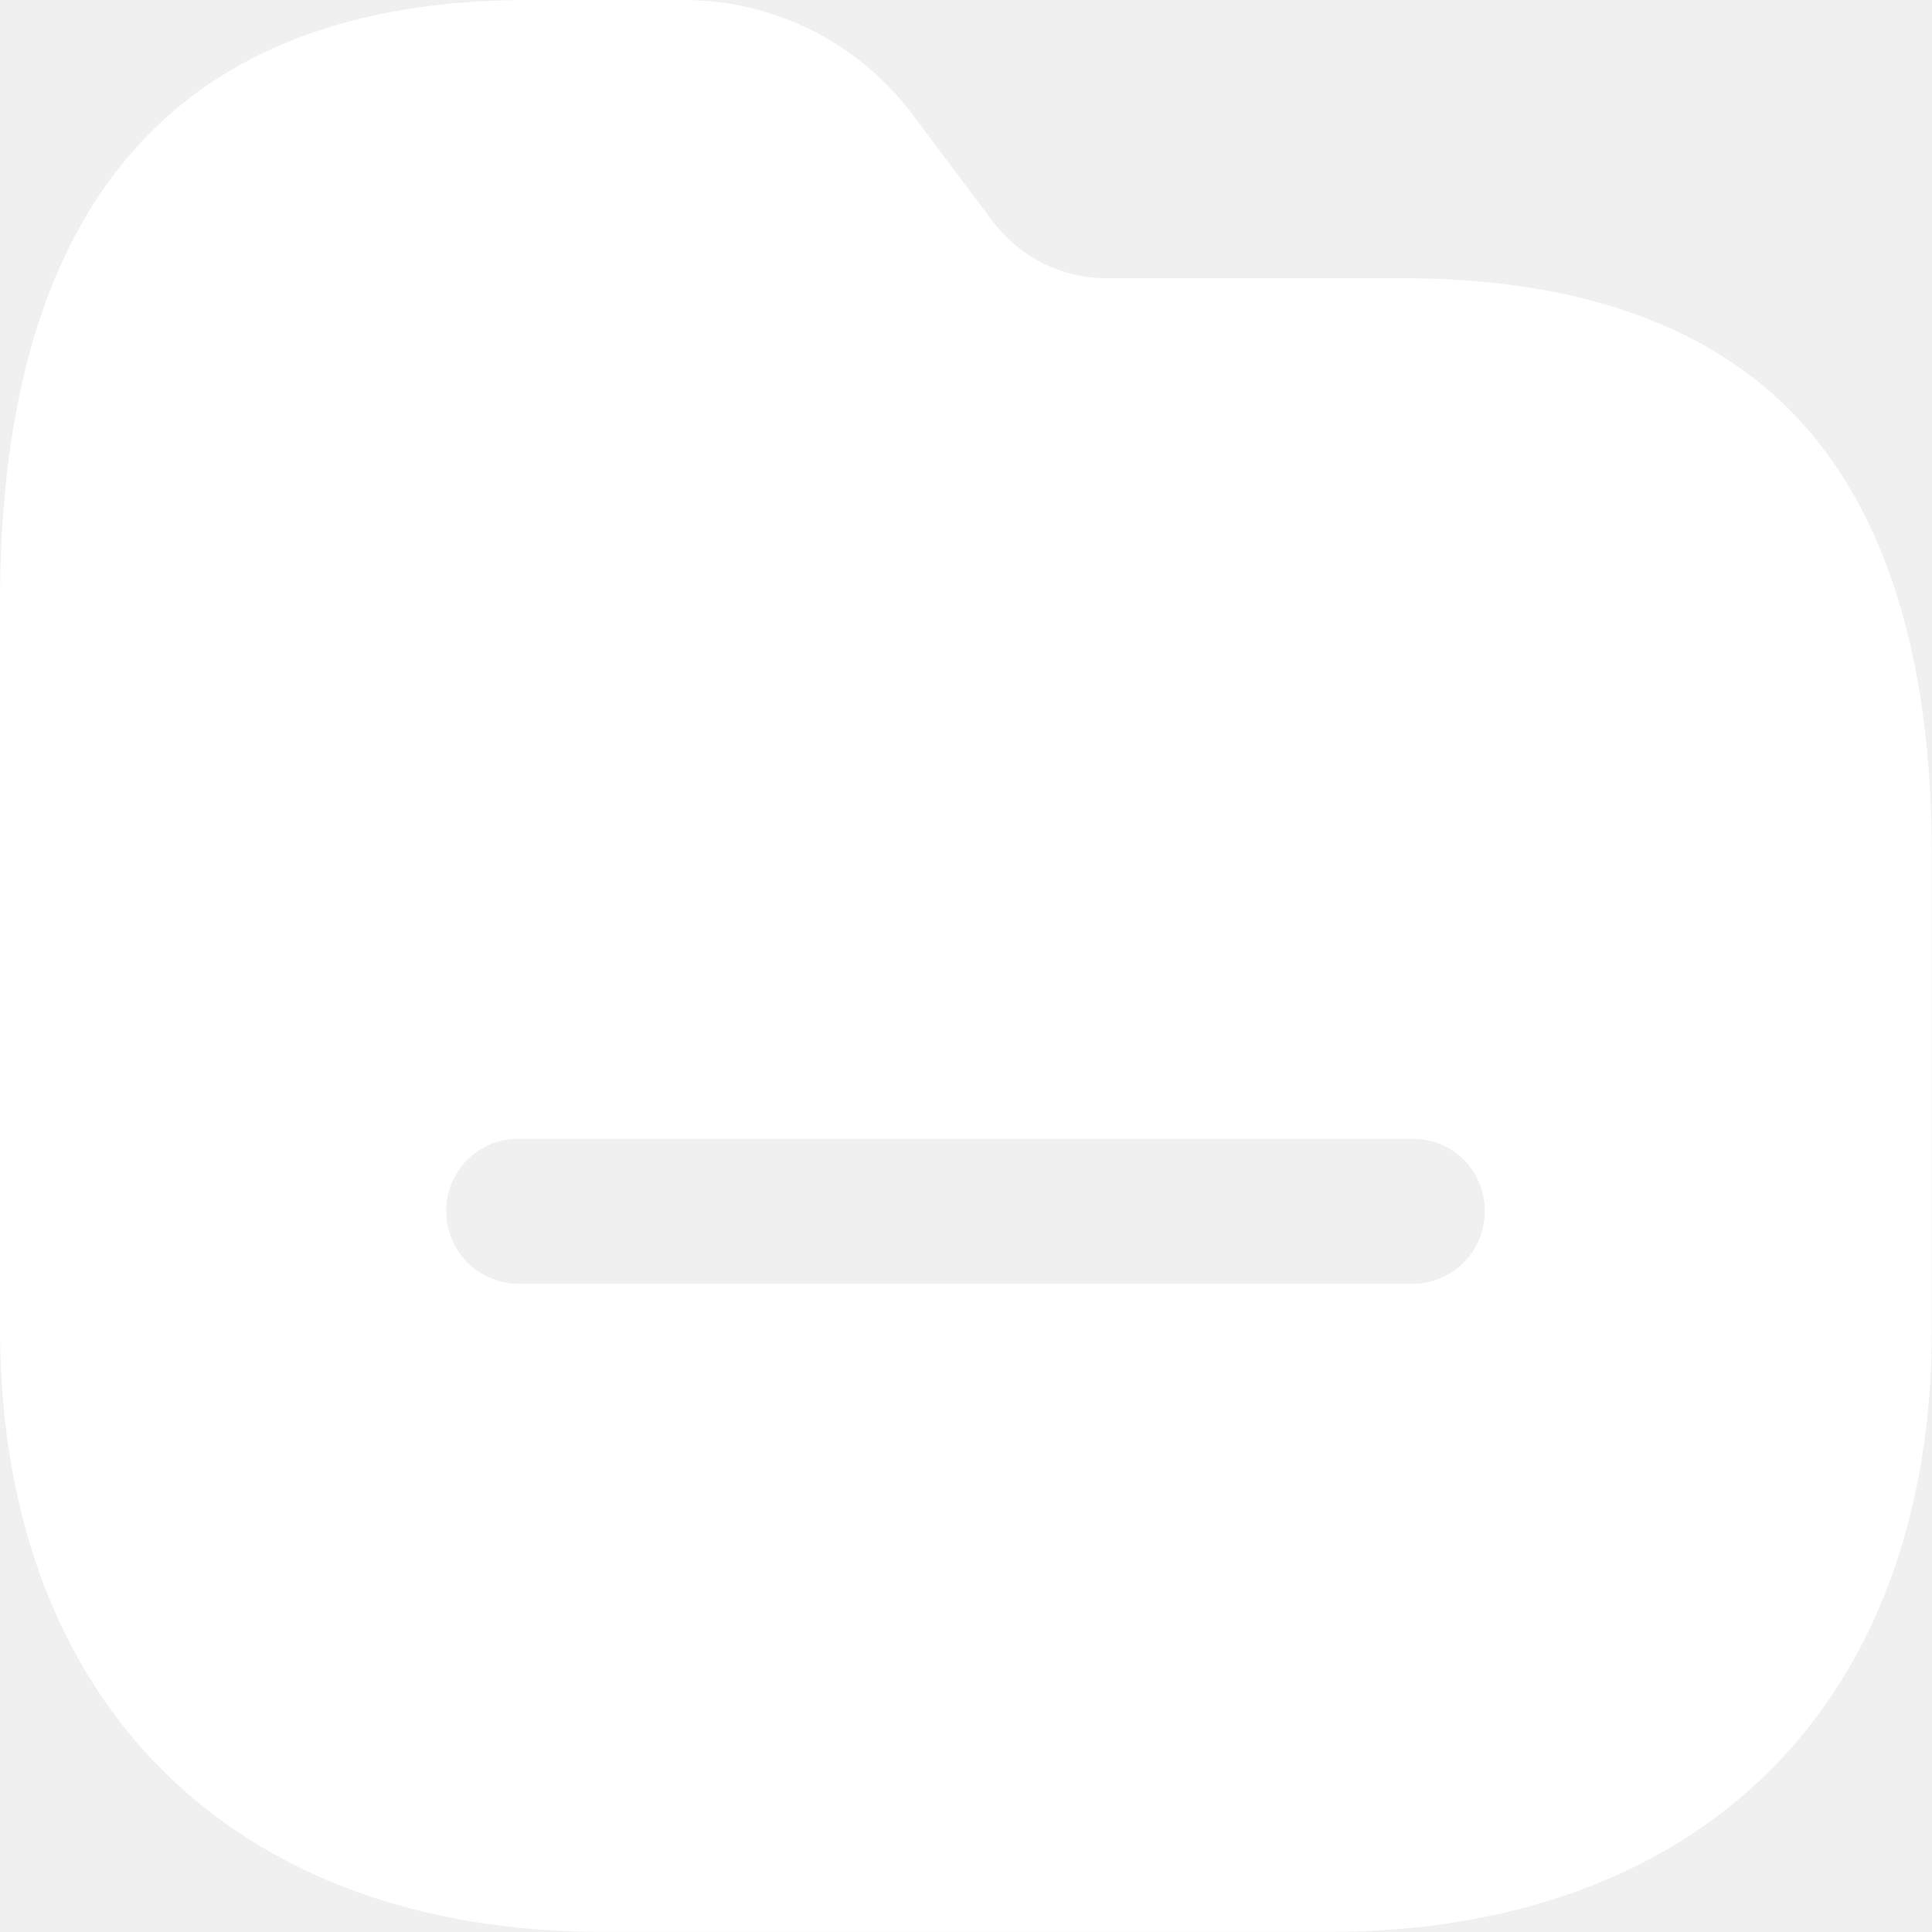
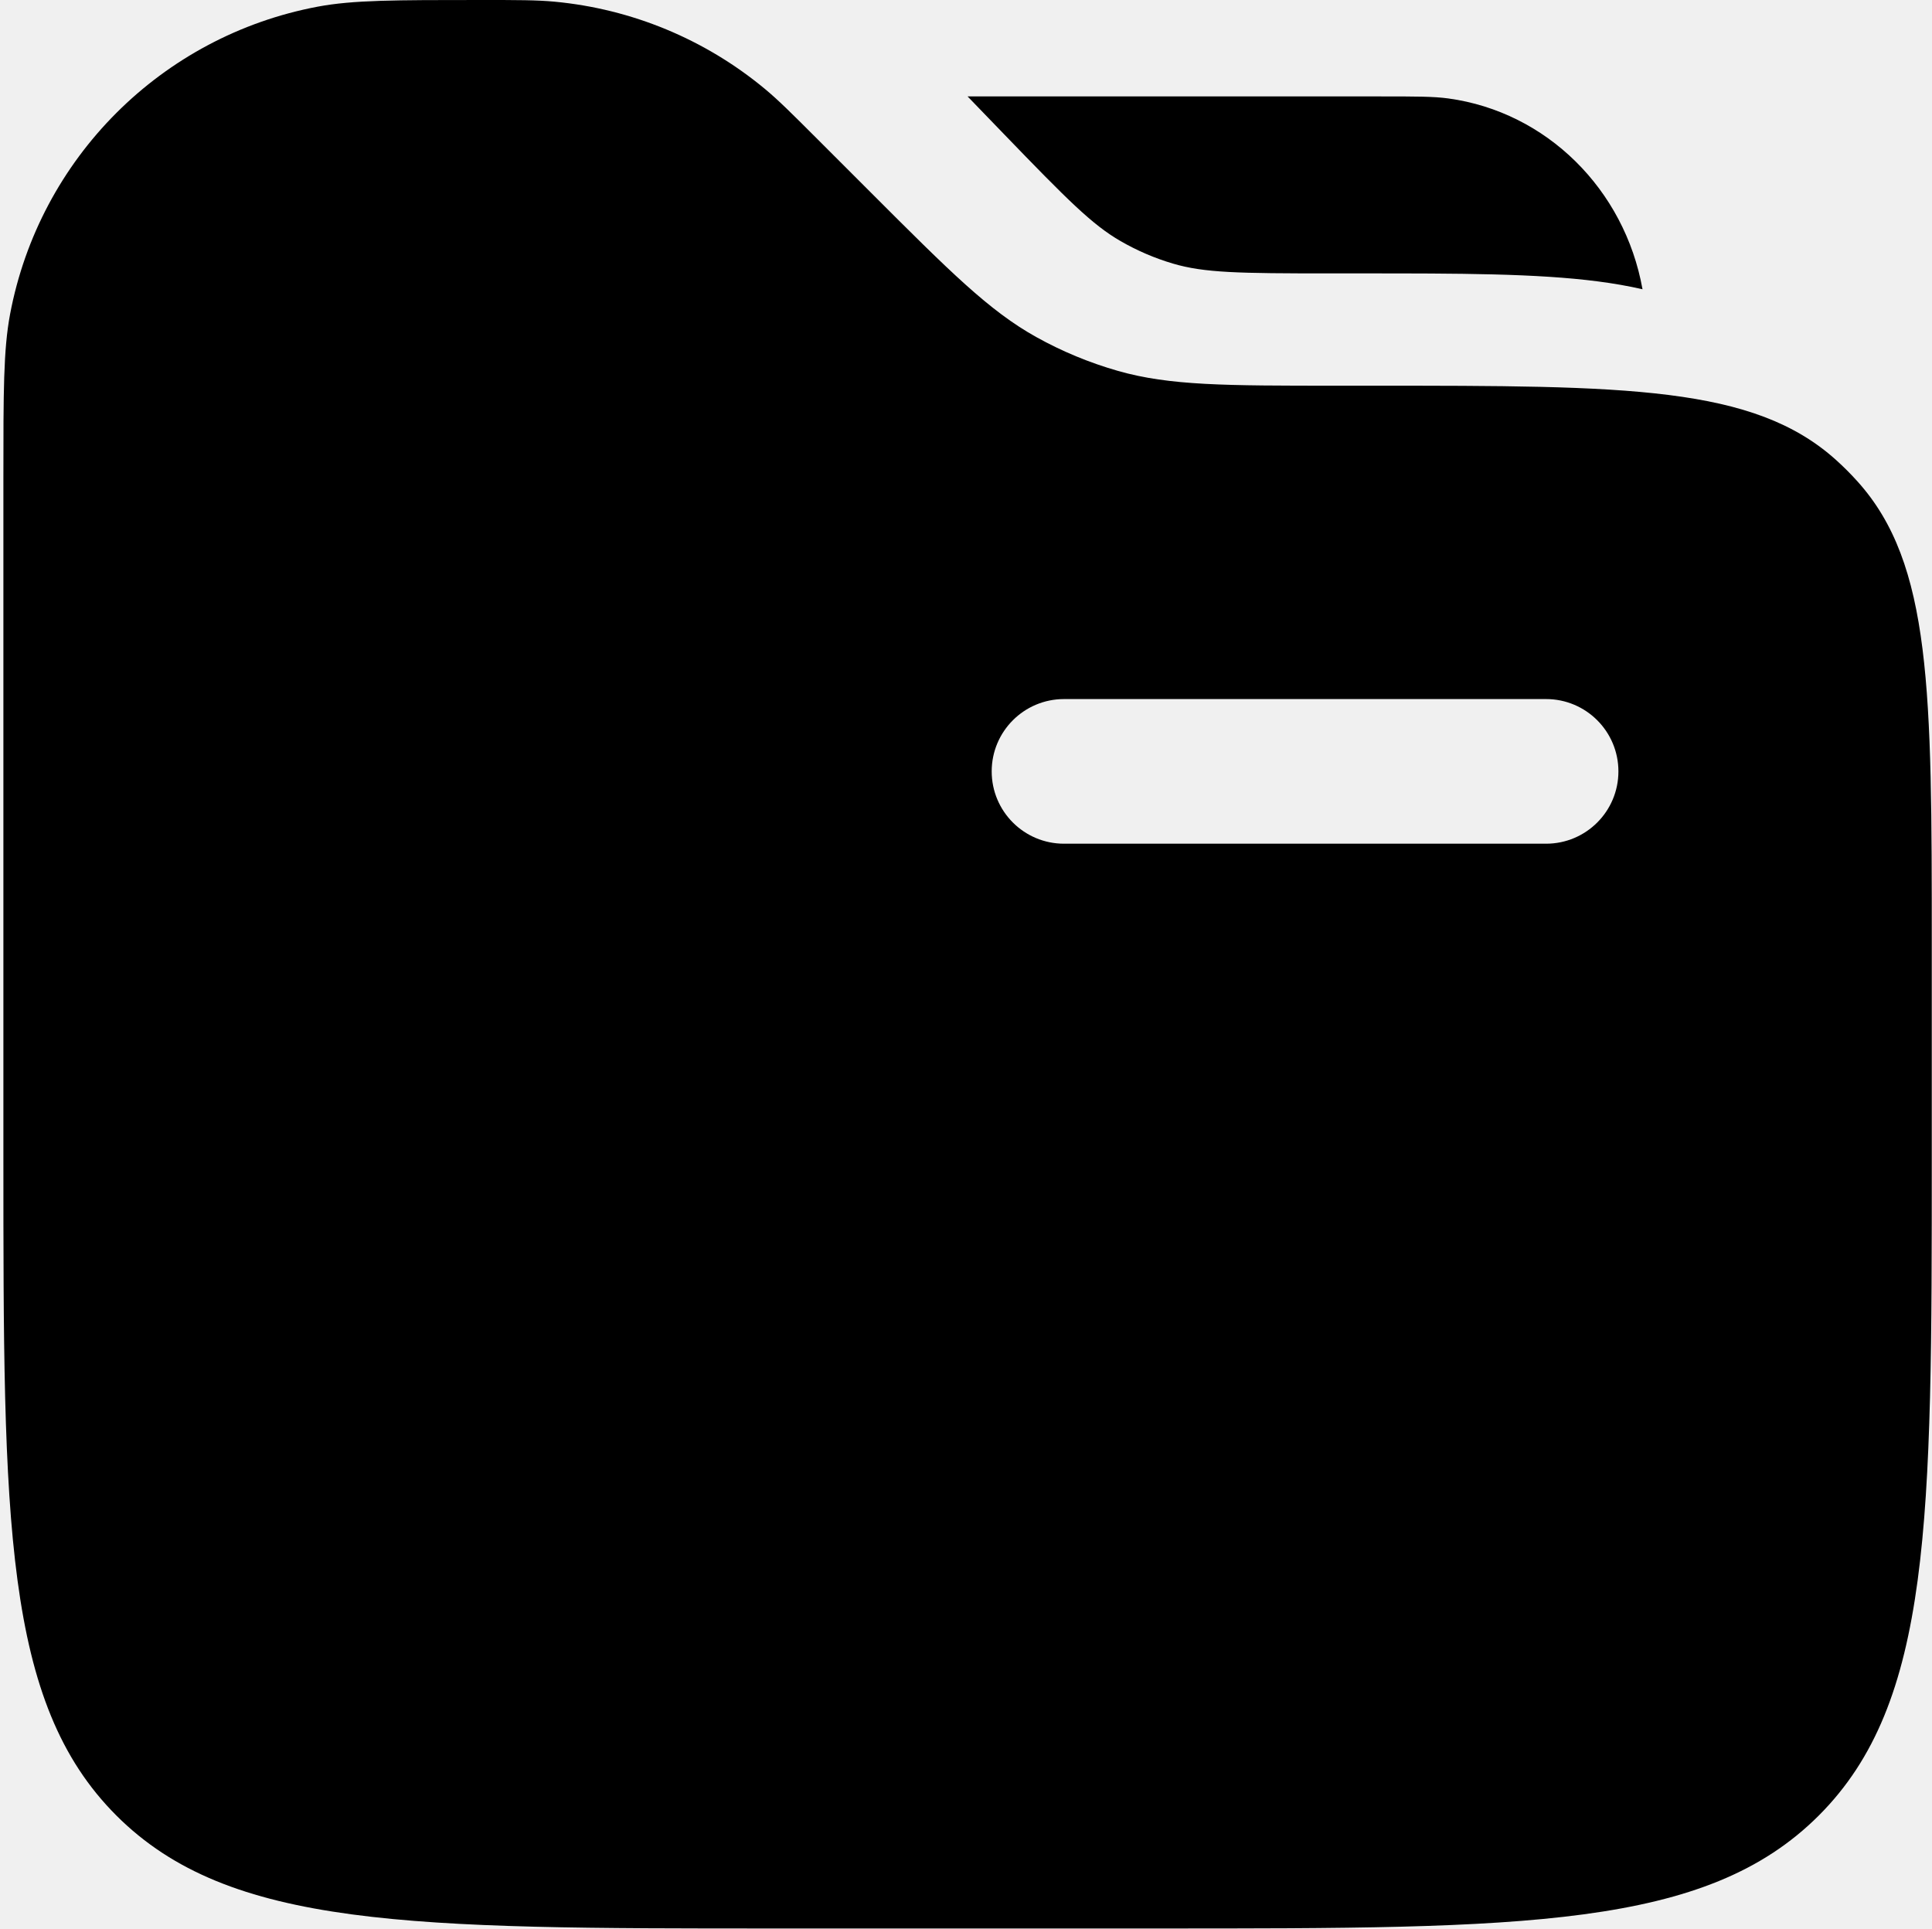
- <svg xmlns="http://www.w3.org/2000/svg" width="55" height="55" viewBox="0 0 55 55" fill="none">
-   <g clip-path="url(#clip0_3_192)">
-     <path d="M37.812 54.997H17.159C6.575 54.997 0 48.414 0 37.812V17.159C0 5.774 5.06 0 15.042 0H19.472C20.715 0.001 21.941 0.286 23.056 0.834C24.171 1.383 25.145 2.18 25.904 3.163L28.324 6.381C28.701 6.859 29.182 7.246 29.73 7.513C30.277 7.779 30.878 7.919 31.487 7.921H39.927C44.757 7.921 48.462 9.18 50.939 11.661C53.646 14.374 55.01 18.675 54.996 24.445V37.838C54.996 43.044 53.405 47.391 50.394 50.399C47.383 53.407 43.031 54.997 37.812 54.997ZM14.768 32.421C14.496 32.418 14.226 32.47 13.974 32.572C13.723 32.675 13.494 32.827 13.302 33.019C13.109 33.211 12.957 33.44 12.855 33.692C12.752 33.944 12.701 34.214 12.704 34.485C12.705 35.032 12.922 35.556 13.309 35.943C13.696 36.329 14.221 36.547 14.768 36.547H40.231C40.774 36.542 41.293 36.322 41.674 35.936C42.055 35.55 42.268 35.028 42.266 34.485C42.27 34.215 42.221 33.947 42.121 33.697C42.021 33.446 41.872 33.218 41.683 33.026C41.493 32.833 41.267 32.681 41.018 32.577C40.769 32.473 40.501 32.42 40.231 32.421H14.768Z" fill="white" />
-   </g>
-   <defs>
-     <clipPath id="clip0_3_192">
-       <rect width="54.997" height="55" fill="white" />
-     </clipPath>
-   </defs>
+ <svg xmlns="http://www.w3.org/2000/svg" width="534" height="533" viewBox="0 0 534 533" fill="none">
+   <path fill-rule="evenodd" clip-rule="evenodd" d="M0.938 131.911C0.938 108.391 0.938 96.632 2.786 86.836C10.922 43.714 44.652 9.984 87.774 1.848C97.569 0 109.329 0 132.848 0C143.153 0 148.306 0 153.257 0.463C174.606 2.46 194.857 10.848 211.364 24.532C215.191 27.704 218.833 31.347 226.114 38.628L226.122 38.636L240.787 53.3C262.529 75.04 273.399 85.911 286.415 93.153C293.565 97.132 301.152 100.273 309.022 102.517C323.347 106.6 338.718 106.6 369.464 106.6H379.423C449.577 106.6 484.651 106.6 507.453 127.106C509.55 128.992 511.546 130.988 513.43 133.086C533.938 155.885 533.938 190.962 533.938 261.114V319.8C533.938 420.302 533.938 470.556 502.714 501.777C471.494 533 421.24 533 320.737 533H214.137C113.634 533 63.382 533 32.16 501.777C0.938 470.556 0.938 420.302 0.938 319.8V131.911ZM274.101 213.2C274.101 202.161 283.05 193.212 294.088 193.212H427.338C438.377 193.212 447.326 202.161 447.326 213.2C447.326 224.238 438.377 233.187 427.338 233.187H294.088C283.05 233.187 274.101 224.238 274.101 213.2ZM381.593 26.65C391.339 26.65 396.213 26.65 400.304 27.208C427.452 30.91 449.041 52.317 453.987 79.95C450.046 79.039 445.95 78.335 441.699 77.781C424.659 75.562 403.123 75.562 376.409 75.563H367.498C342.399 75.563 332.887 75.418 324.213 72.856C319.178 71.37 314.326 69.287 309.75 66.65C301.867 62.108 295.044 55.245 277.295 36.86L267.438 26.65H381.593Z" fill="black" />
</svg>
